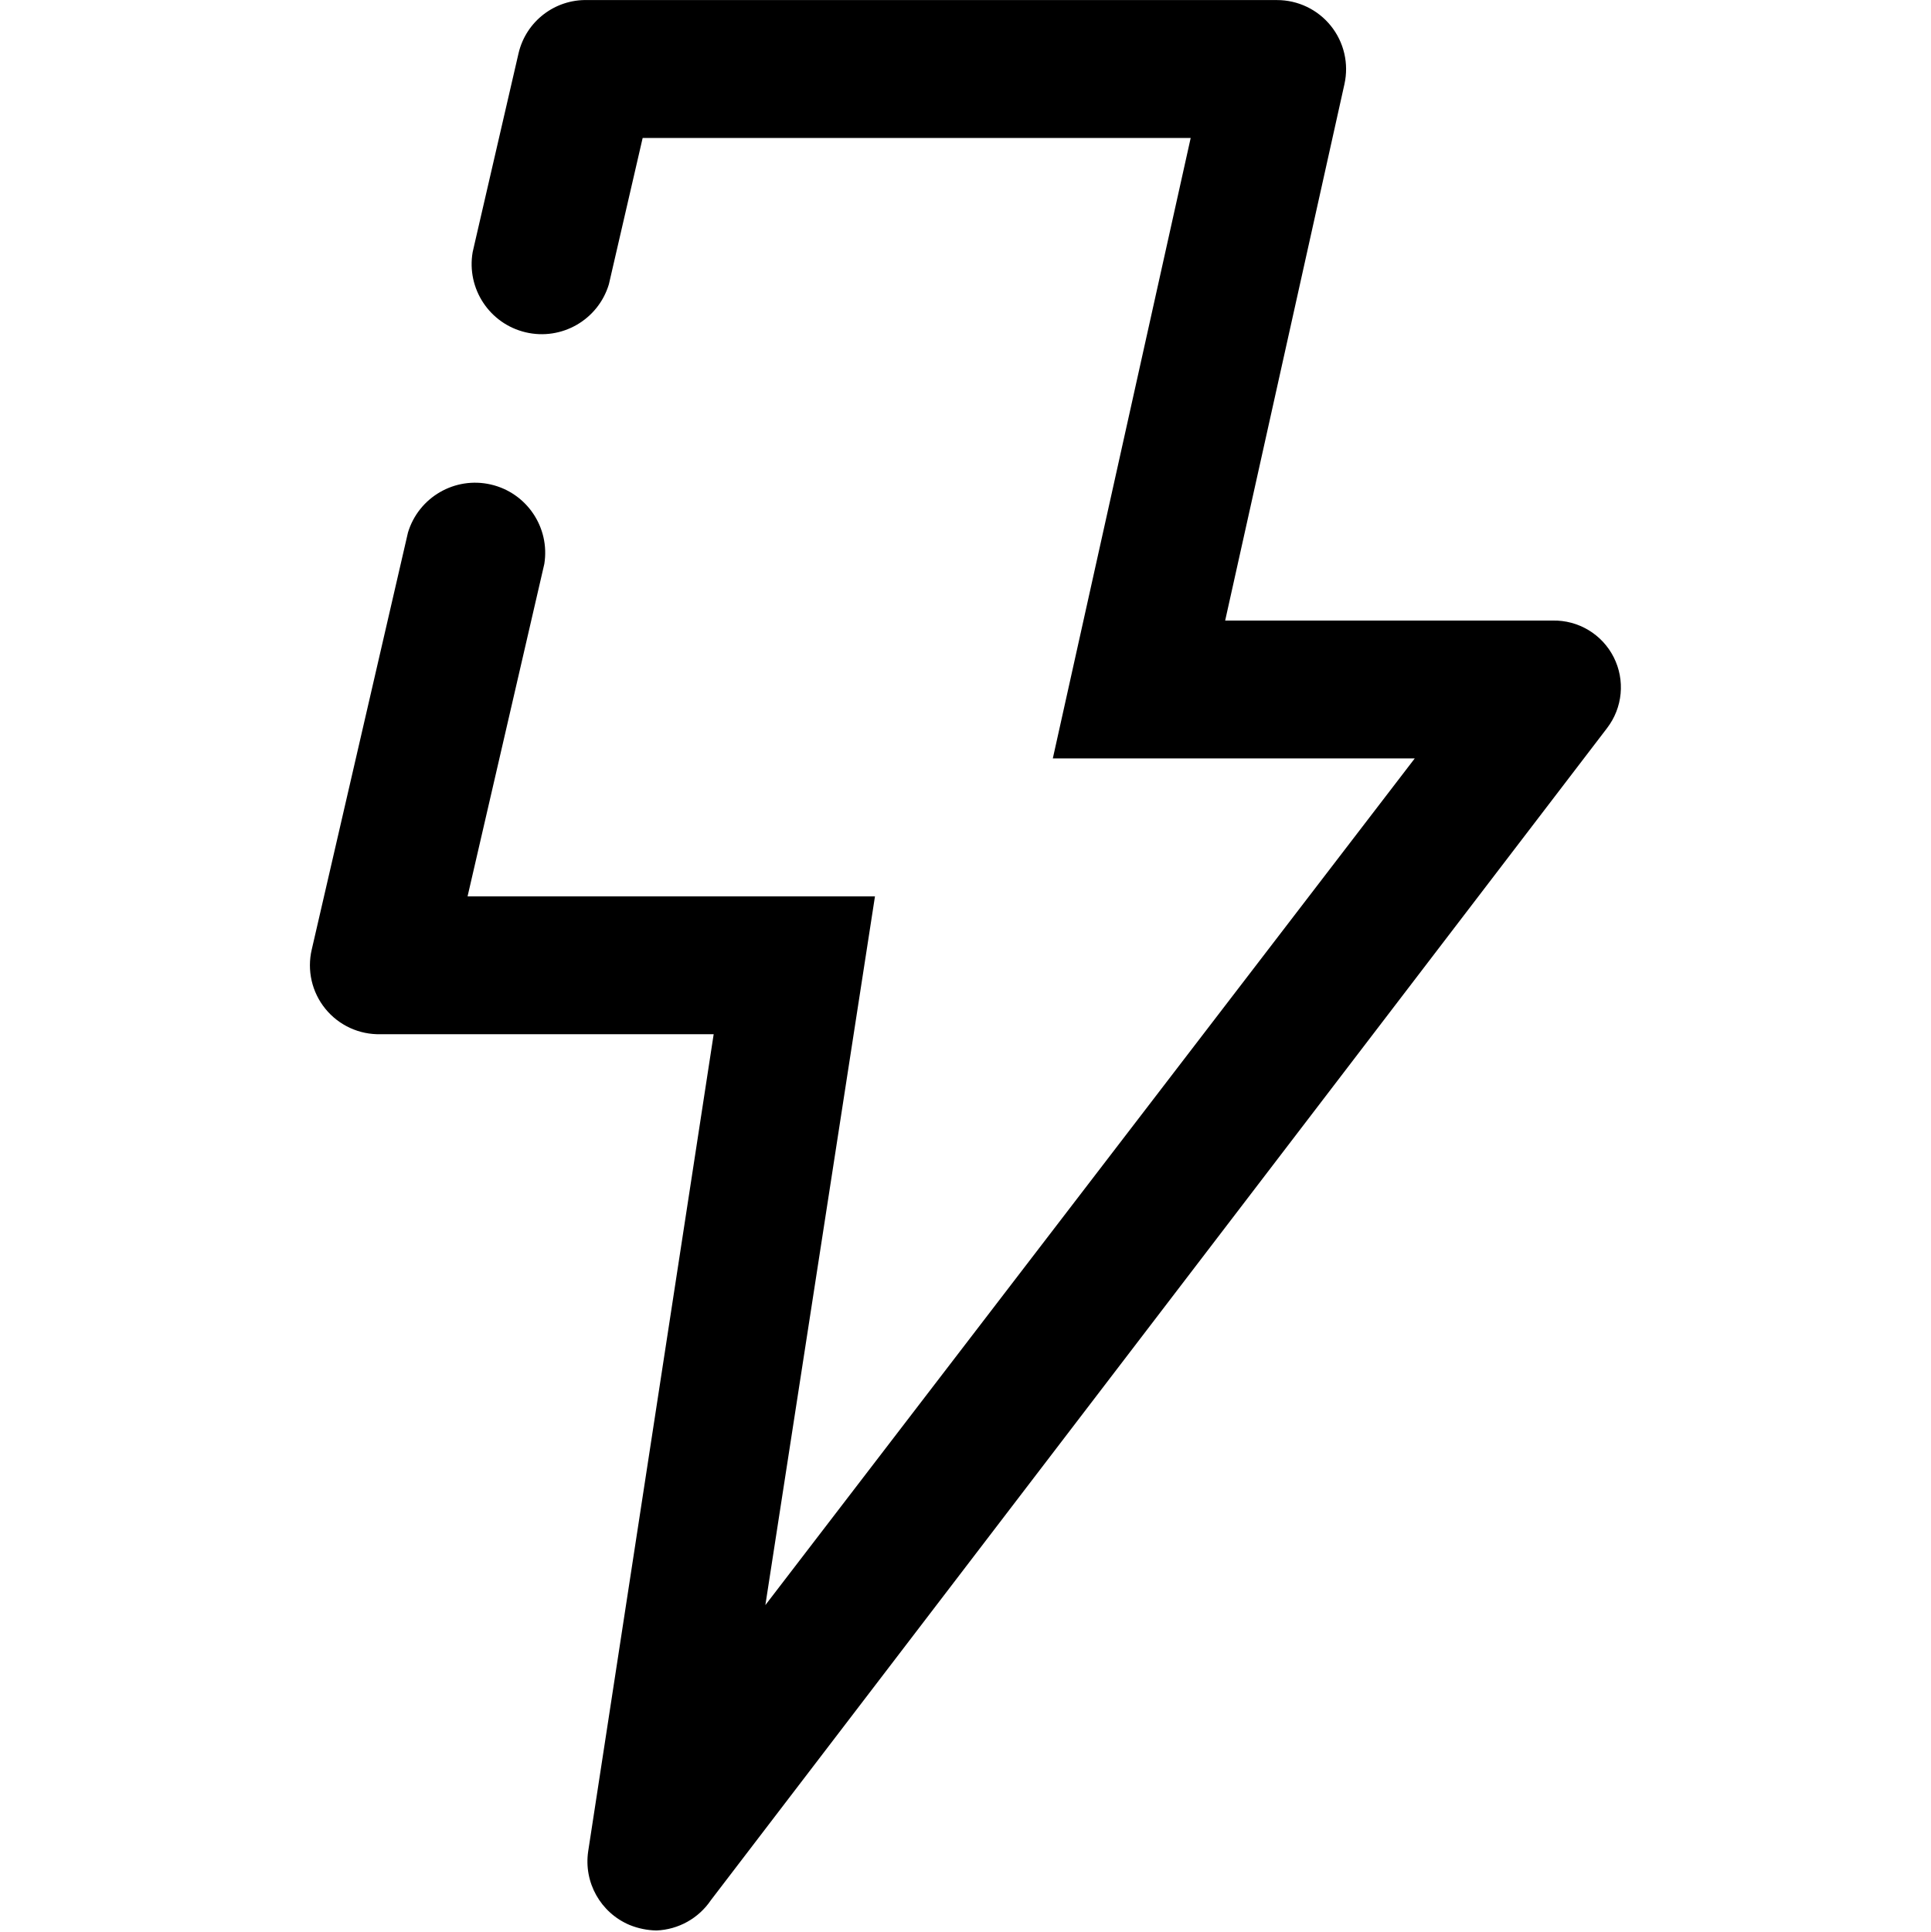
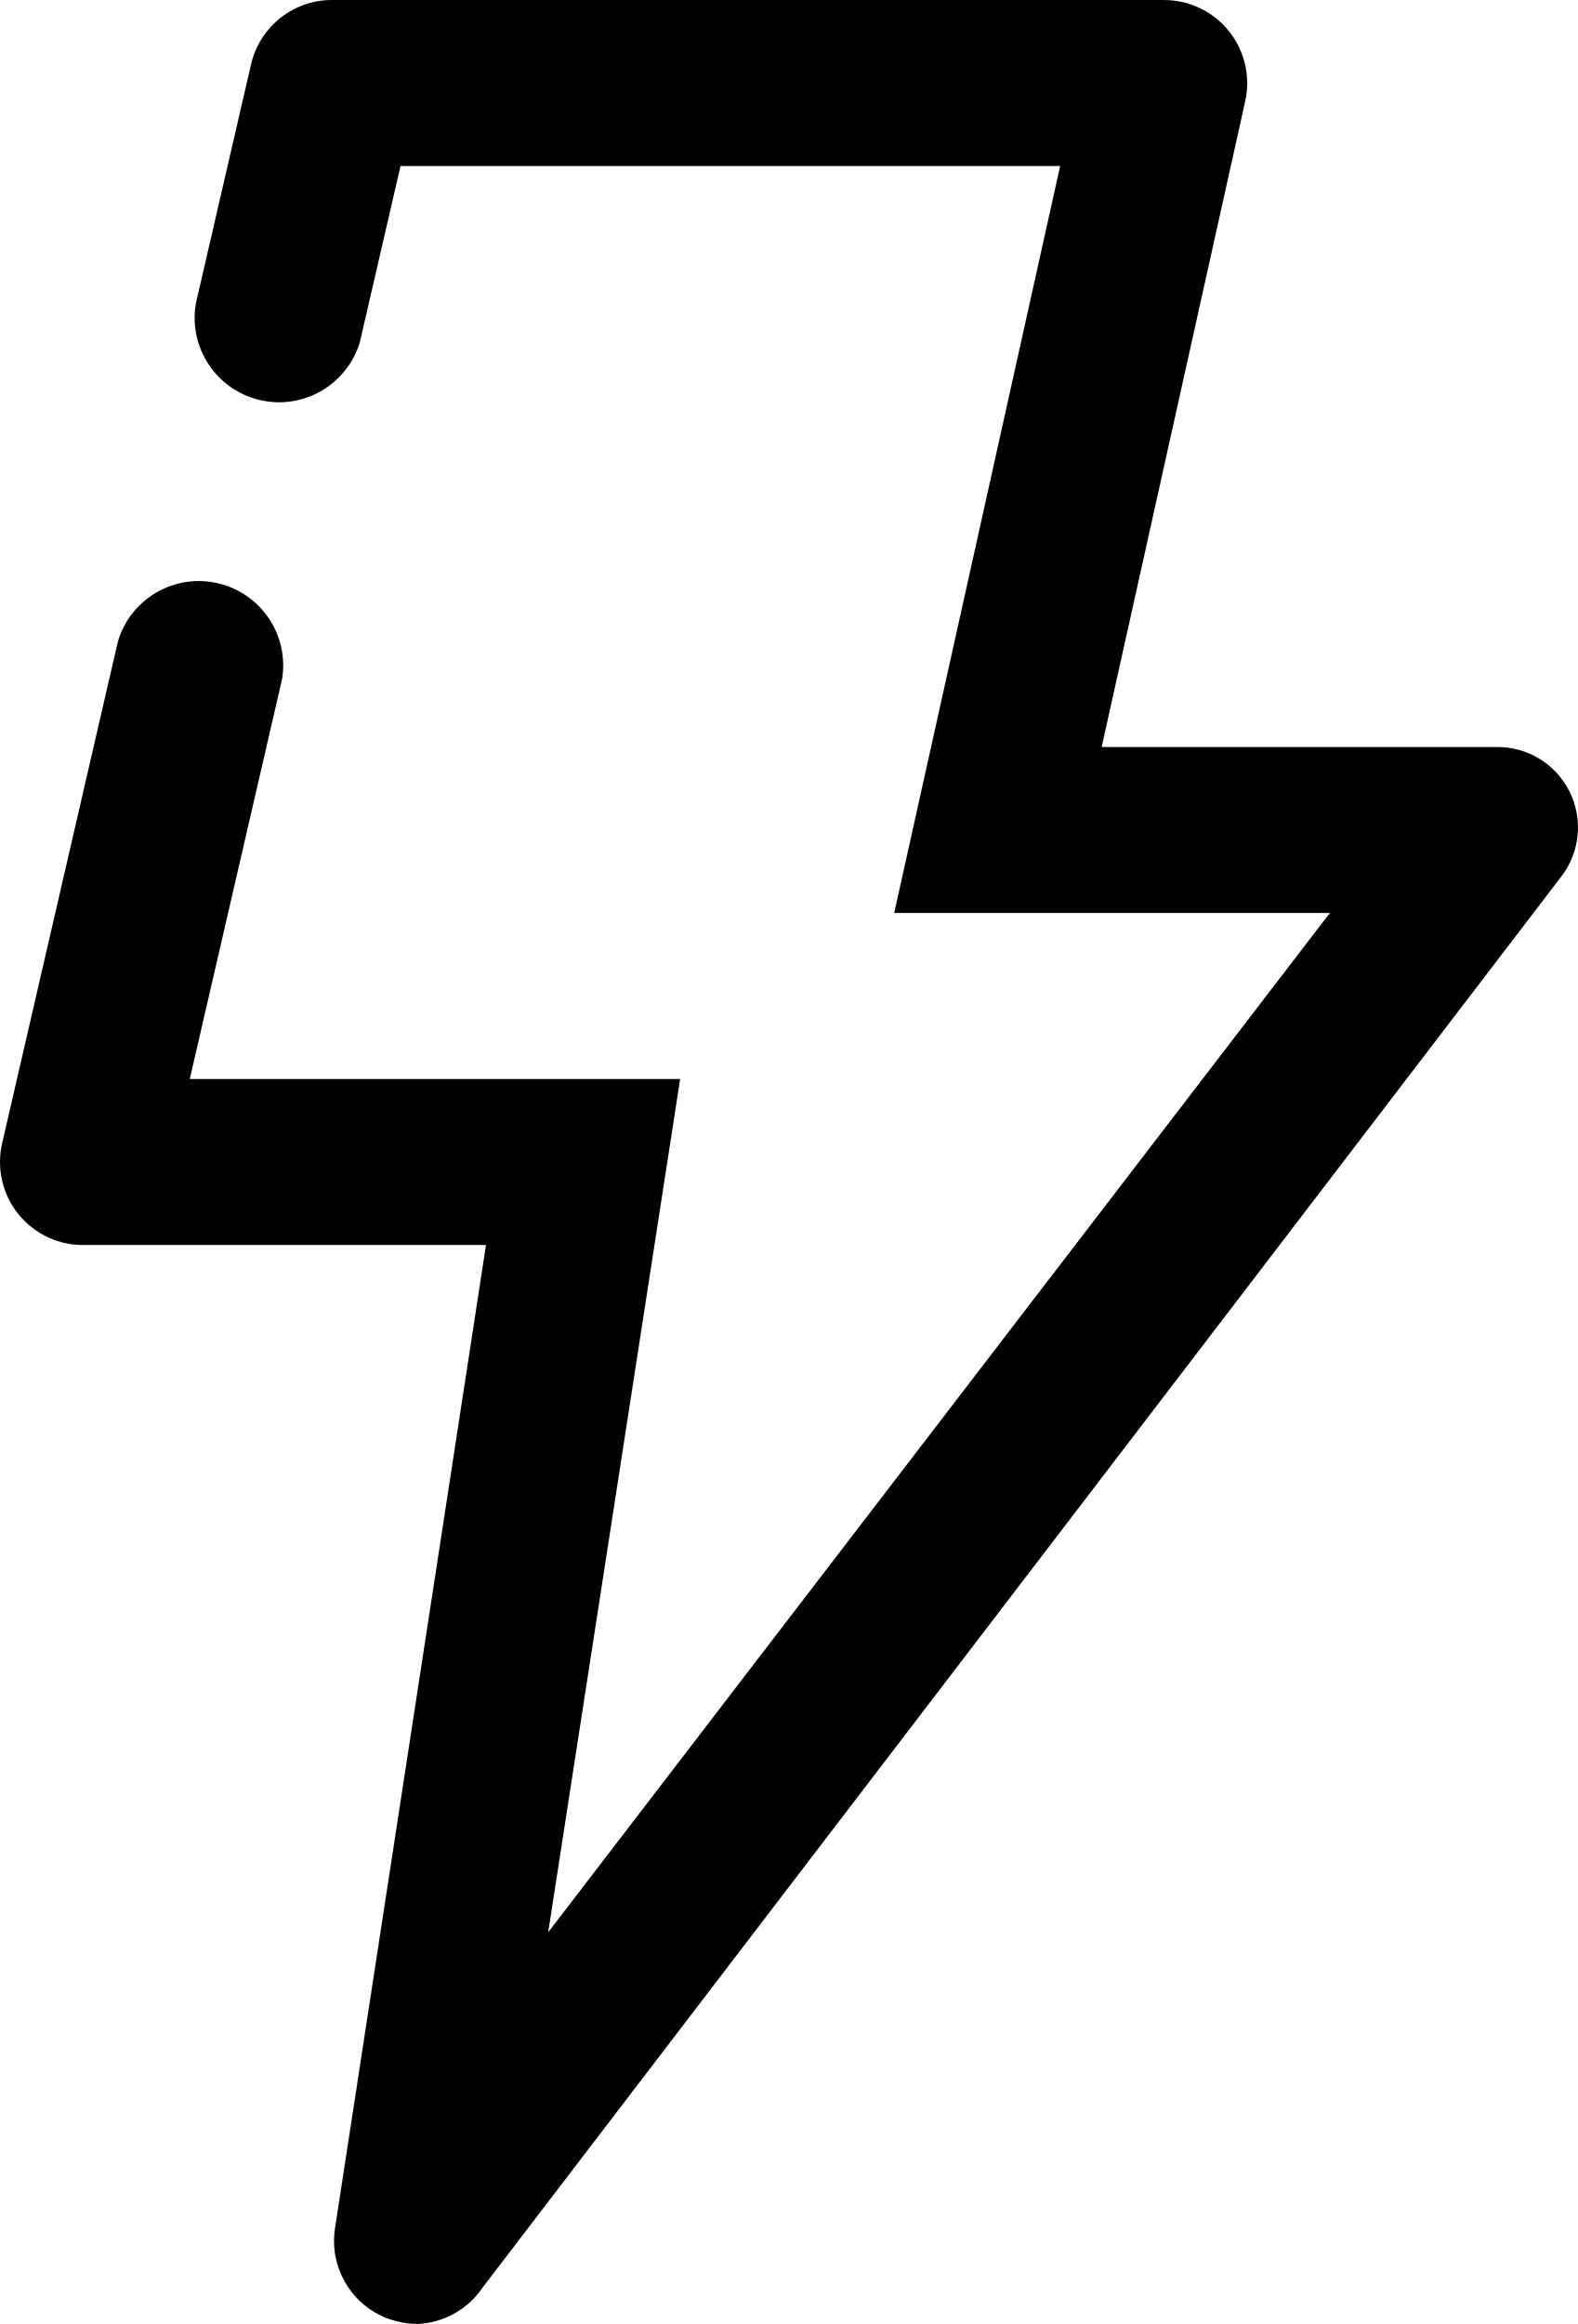
- <svg xmlns="http://www.w3.org/2000/svg" viewBox="0 0 2600 2601.84">
-   <defs>
-     <style>.cls-1{fill:none;}</style>
-   </defs>
-   <g id="Layer_2" data-name="Layer 2">
-     <g id="Zap">
-       <path d="M2164.5,980.55,957.5,2558.94a92.89,92.89,0,0,1-73.35,40.85,101.08,101.08,0,0,1-36.21-7.43A92.84,92.84,0,0,1,792.23,2493l169-1100.23H512.76a92.82,92.82,0,0,1-92.84-114.2L546.71,729.16l2.77-12a94.44,94.44,0,0,1,183.64,42.31l-2.87,12.41-100.5,435.25h548.72l-147.63,954.46L1905.46,1021.4H1418l185.7-835.62H865.58L822.85,370.85l-2.77,12A94.43,94.43,0,0,1,636.6,339.6L639,329.07,698.45,71.58A92.85,92.85,0,0,1,791.3.09h928.47a93,93,0,0,1,91,113.27L1650.13,835.71h441a90,90,0,0,1,73.35,144.84Z" />
-     </g>
-     <g id="Container">
-       <rect class="cls-1" width="2600" height="2601.84" />
-     </g>
-   </g>
+ <svg xmlns="http://www.w3.org/2000/svg" viewBox="417.42 0.06 1765.72 2599.73">
+   <path d="M2164.5,980.55,957.5,2558.94a92.89,92.89,0,0,1-73.35,40.85,101.08,101.08,0,0,1-36.21-7.43A92.84,92.84,0,0,1,792.23,2493l169-1100.23H512.76a92.82,92.82,0,0,1-92.84-114.2L546.71,729.16l2.77-12a94.44,94.44,0,0,1,183.64,42.31l-2.87,12.41-100.5,435.25h548.72l-147.63,954.46L1905.46,1021.4H1418l185.7-835.62H865.58L822.85,370.85l-2.77,12A94.43,94.43,0,0,1,636.6,339.6L639,329.07,698.45,71.58A92.85,92.85,0,0,1,791.3.09h928.47a93,93,0,0,1,91,113.27L1650.13,835.71h441a90,90,0,0,1,73.35,144.84Z" />
</svg>
